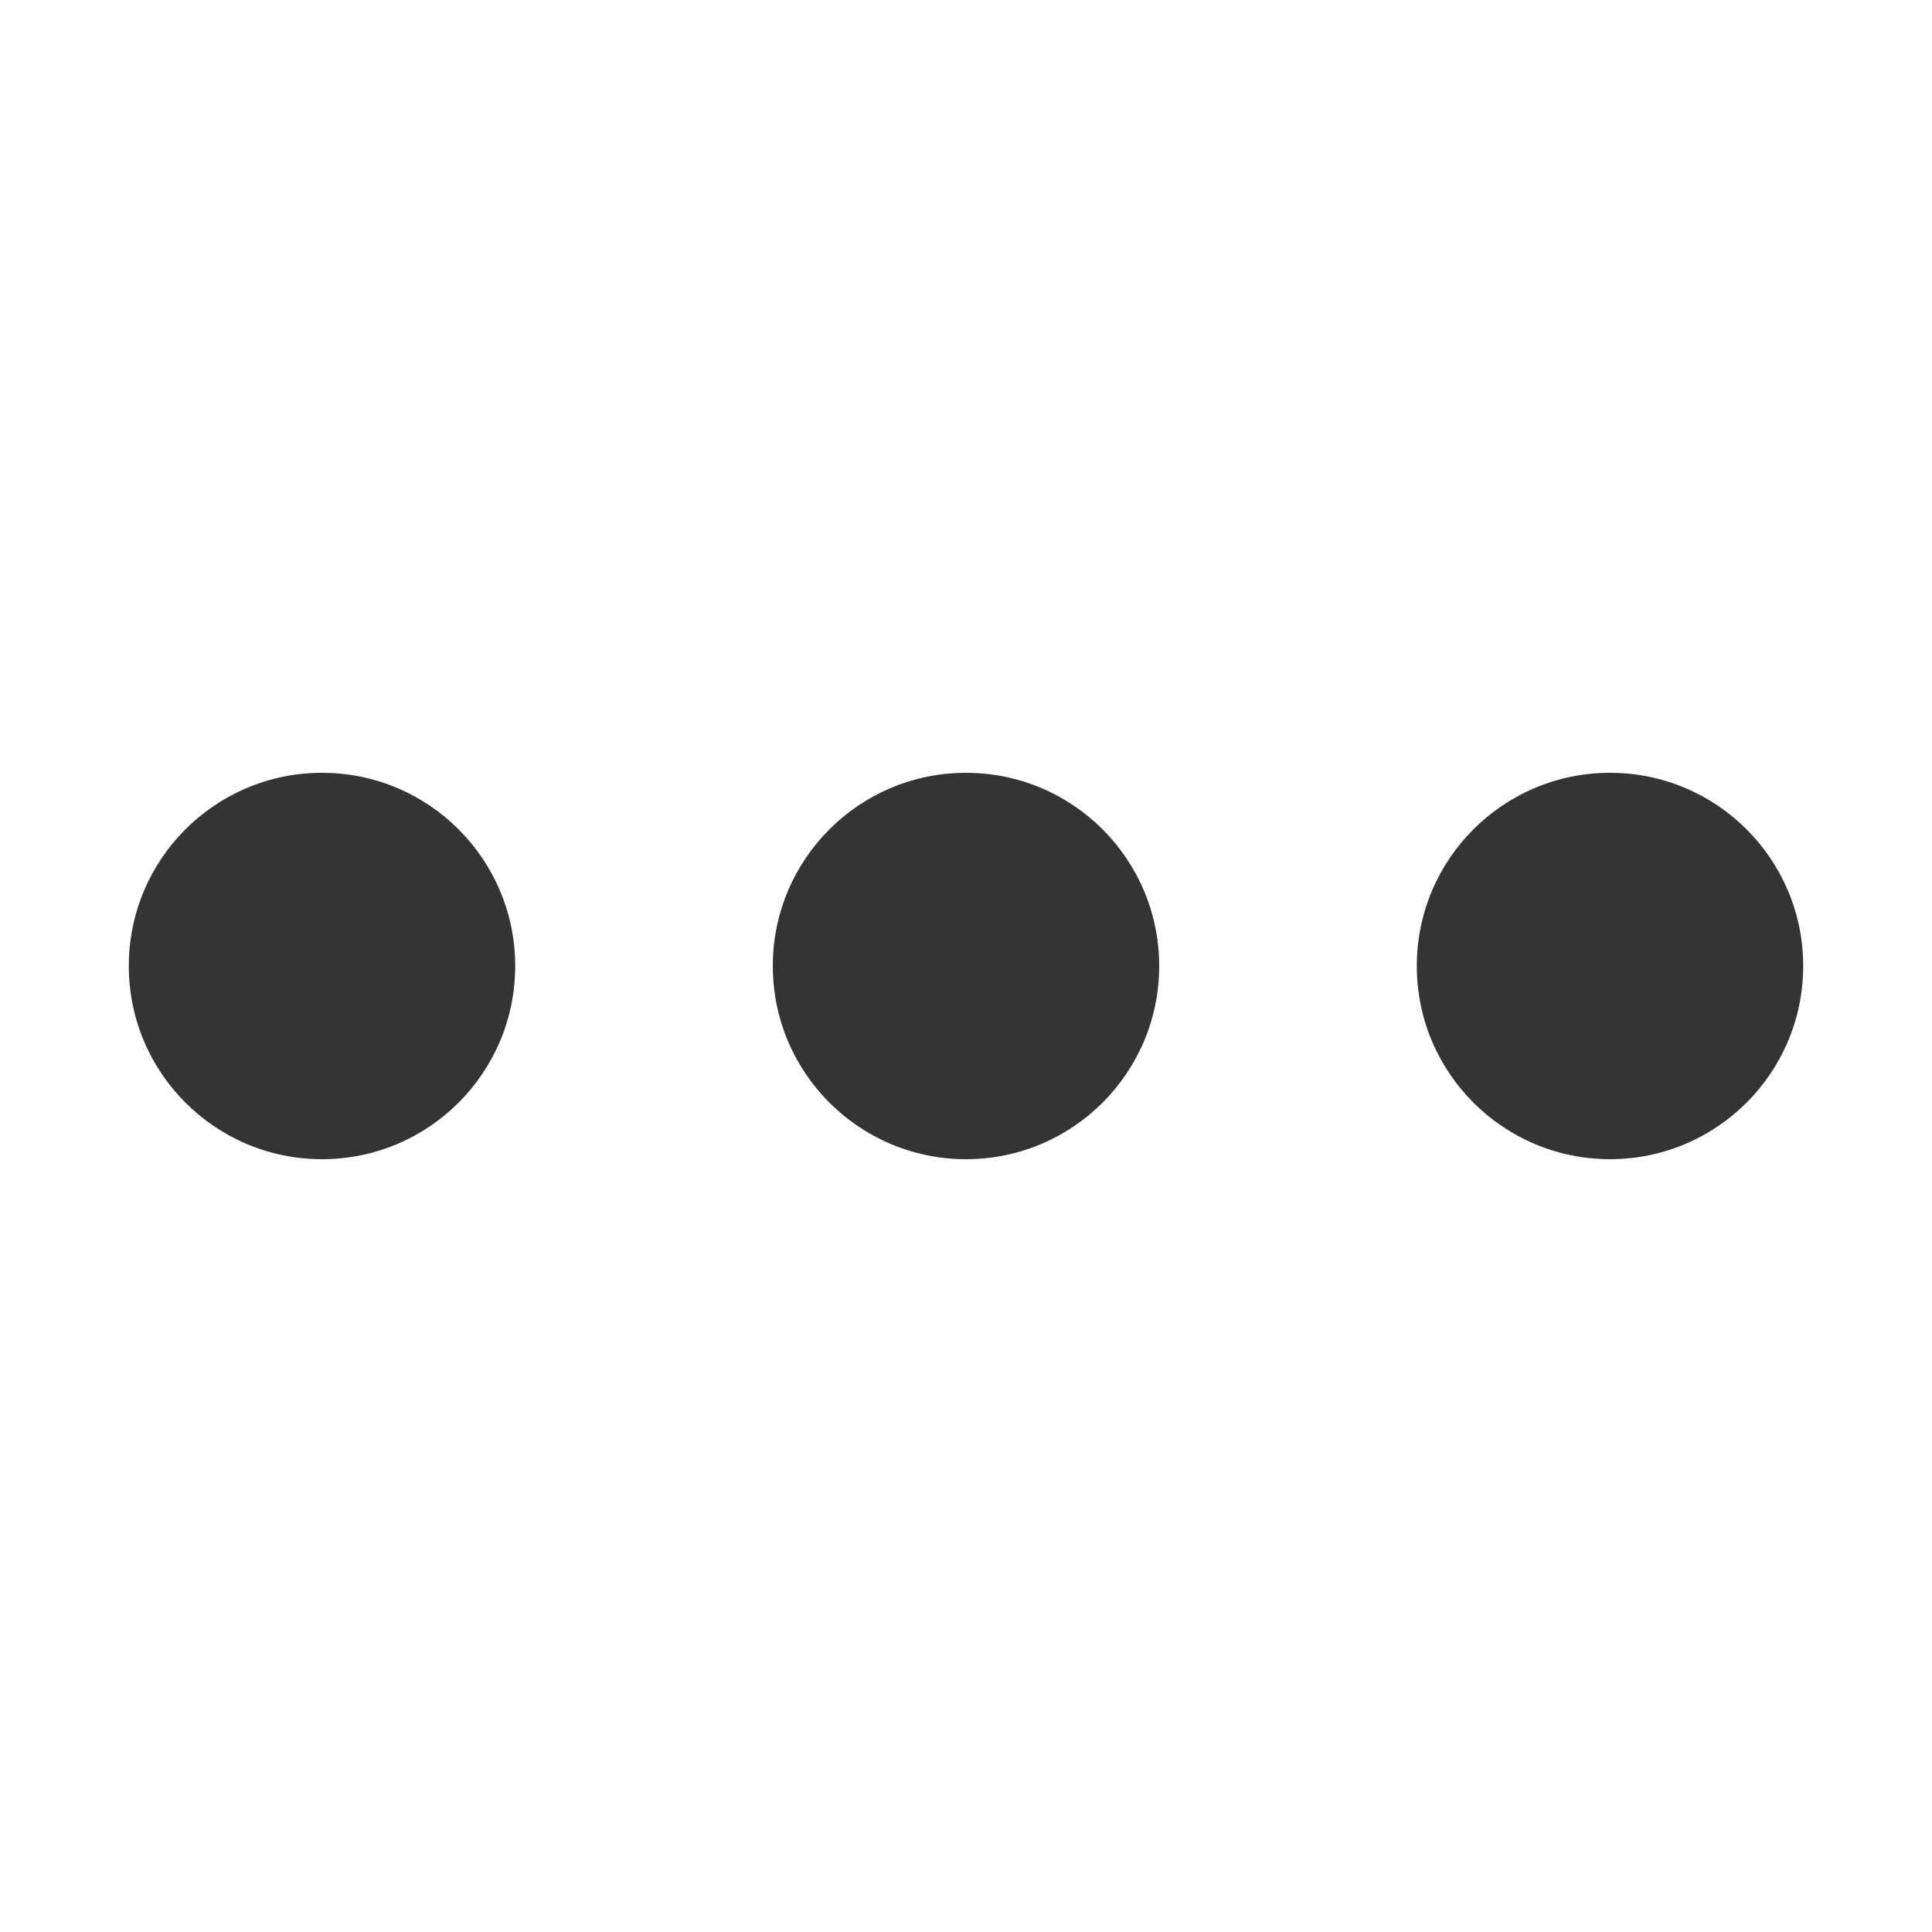
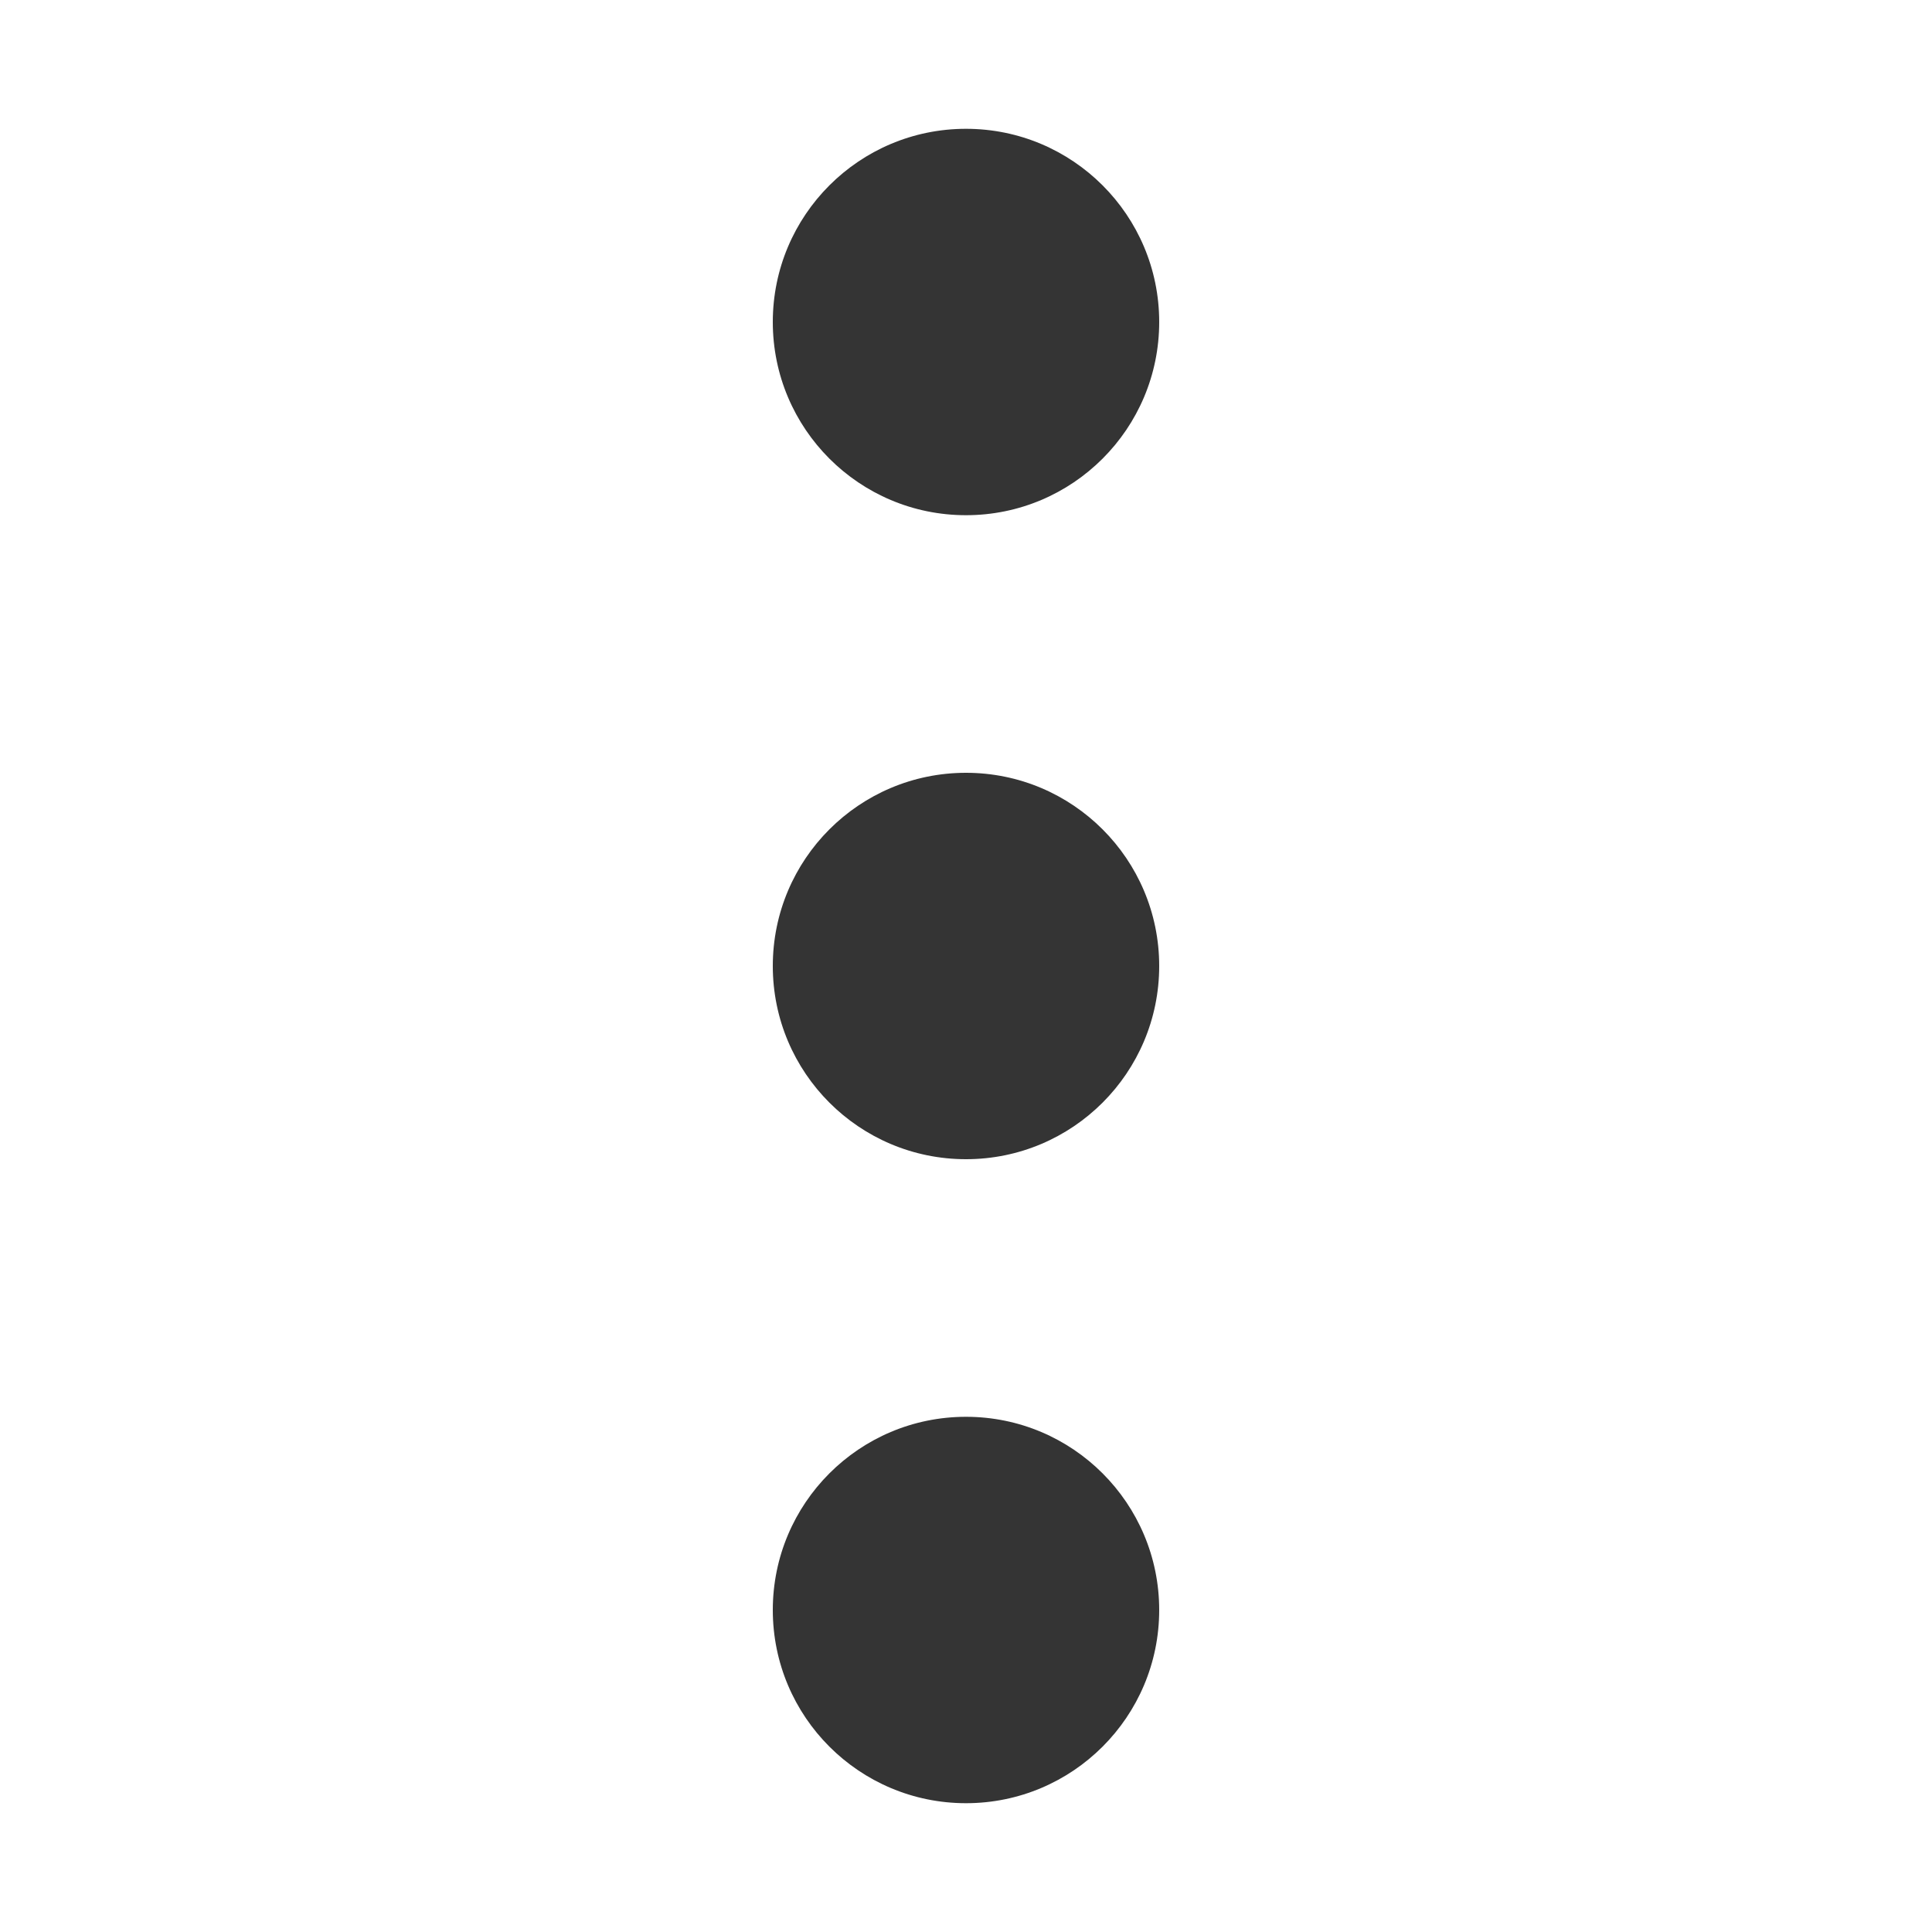
<svg xmlns="http://www.w3.org/2000/svg" width="30" height="30" viewBox="0 0 30 30" fill="none">
-   <path d="M8 15C8 16.657 6.657 18 5 18C3.343 18 2 16.657 2 15C2 13.343 3.343 12 5 12C6.657 12 8 13.343 8 15Z" fill="#343434" />
-   <path d="M18 15C18 16.657 16.657 18 15 18C13.343 18 12 16.657 12 15C12 13.343 13.343 12 15 12C16.657 12 18 13.343 18 15Z" fill="#343434" />
-   <path d="M25 18C26.657 18 28 16.657 28 15C28 13.343 26.657 12 25 12C23.343 12 22 13.343 22 15C22 16.657 23.343 18 25 18Z" fill="#343434" />
+   <path d="M15 22C16.657 22 18 23.343 18 25C18 26.657 16.657 28 15 28C13.343 28 12 26.657 12 25C12 23.343 13.343 22 15 22Z" fill="#343434" />
+   <path d="M15 12C16.657 12 18 13.343 18 15C18 16.657 16.657 18 15 18C13.343 18 12 16.657 12 15C12 13.343 13.343 12 15 12Z" fill="#343434" />
+   <path d="M18 5C18 3.343 16.657 2 15 2C13.343 2 12 3.343 12 5C12 6.657 13.343 8 15 8C16.657 8 18 6.657 18 5Z" fill="#343434" />
</svg>
